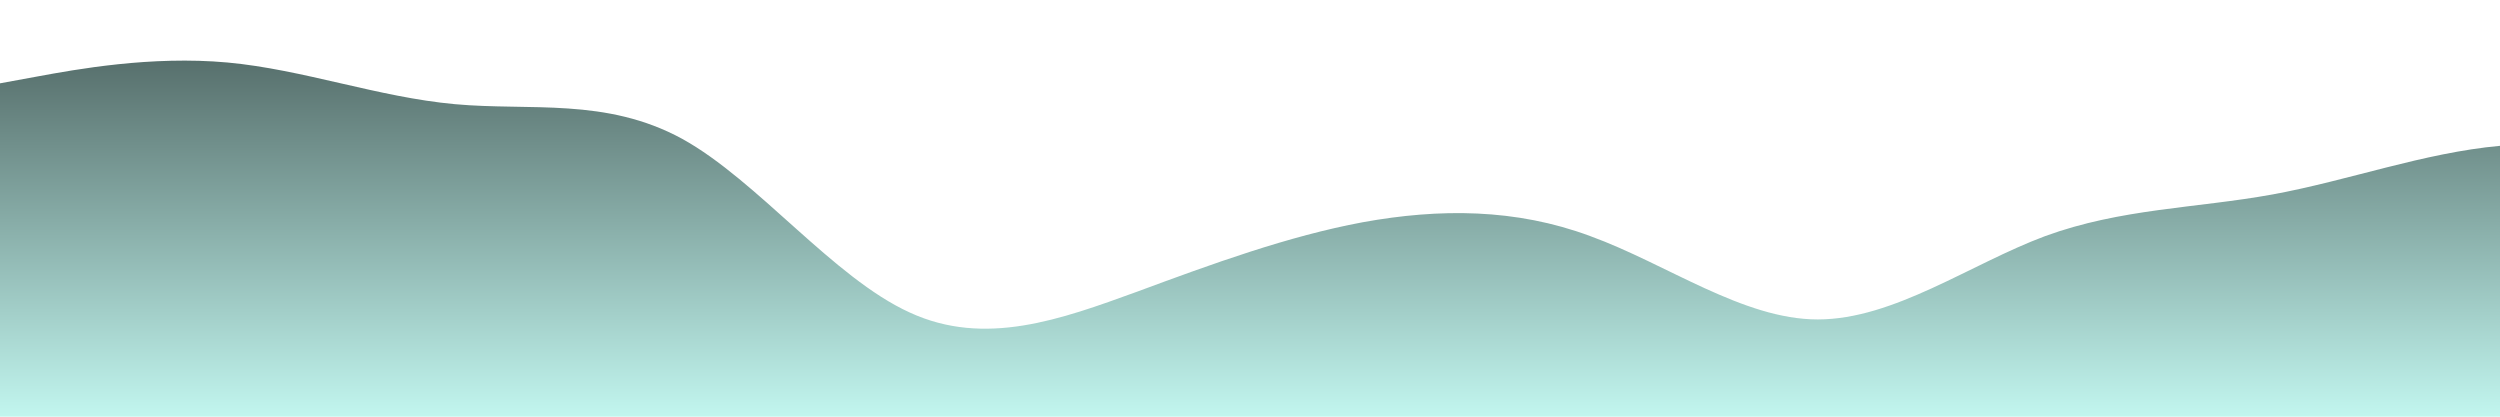
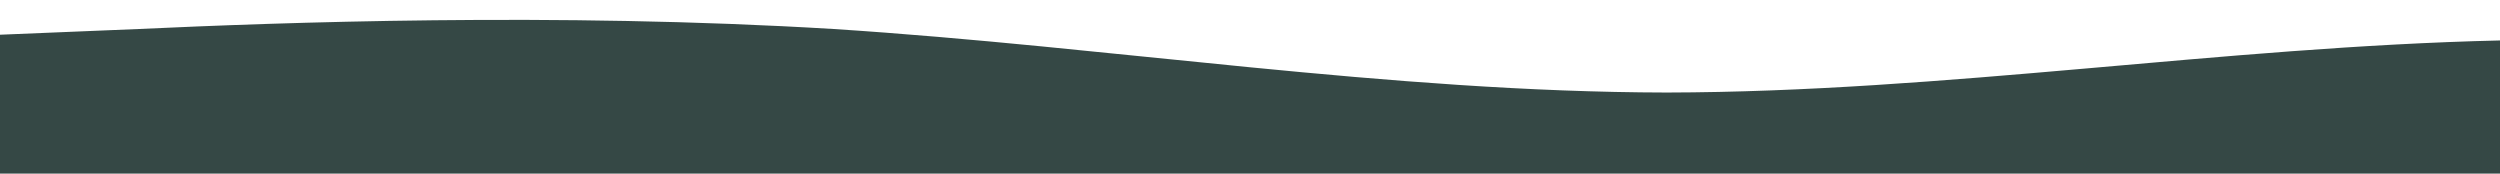
- <svg xmlns="http://www.w3.org/2000/svg" id="wave" style="transform:rotate(0deg); transition: 0.3s" viewBox="0 0 1440 240" version="1.1">
+ <svg xmlns="http://www.w3.org/2000/svg" id="wave" style="transform:rotate(0deg); transition: 0.3s" viewBox="0 0 1440 100" version="1.1">
  <defs>
    <linearGradient id="sw-gradient-0" x1="0" x2="0" y1="1" y2="0">
-       <stop stop-color="rgba(177, 243, 234, 0.79)" offset="0%" />
-       <stop stop-color="rgba(42.373, 73.177, 68.977, 0.79)" offset="100%" />
+       <stop stop-color="rgba(53, 72, 69, 1)" offset="0%" />
+       <stop stop-color="rgba(53, 72, 69, 1)" offset="100%" />
    </linearGradient>
  </defs>
-   <path style="transform:translate(0, 0px); opacity:1" fill="url(#sw-gradient-0)" d="M0,48L21.8,44C43.6,40,87,32,131,36C174.5,40,218,56,262,60C305.5,64,349,56,393,80C436.4,104,480,160,524,180C567.3,200,611,184,655,168C698.2,152,742,136,785,128C829.1,120,873,120,916,136C960,152,1004,184,1047,184C1090.9,184,1135,152,1178,136C1221.8,120,1265,120,1309,112C1352.7,104,1396,88,1440,84C1483.6,80,1527,88,1571,80C1614.5,72,1658,48,1702,40C1745.5,32,1789,40,1833,52C1876.4,64,1920,80,1964,96C2007.3,112,2051,128,2095,132C2138.2,136,2182,128,2225,112C2269.1,96,2313,72,2356,56C2400,40,2444,32,2487,60C2530.9,88,2575,152,2618,168C2661.8,184,2705,152,2749,124C2792.7,96,2836,72,2880,84C2923.6,96,2967,144,3011,160C3054.5,176,3098,160,3120,152L3141.8,144L3141.8,240L3120,240C3098.2,240,3055,240,3011,240C2967.3,240,2924,240,2880,240C2836.4,240,2793,240,2749,240C2705.5,240,2662,240,2618,240C2574.5,240,2531,240,2487,240C2443.6,240,2400,240,2356,240C2312.7,240,2269,240,2225,240C2181.8,240,2138,240,2095,240C2050.9,240,2007,240,1964,240C1920,240,1876,240,1833,240C1789.1,240,1745,240,1702,240C1658.2,240,1615,240,1571,240C1527.3,240,1484,240,1440,240C1396.4,240,1353,240,1309,240C1265.5,240,1222,240,1178,240C1134.5,240,1091,240,1047,240C1003.6,240,960,240,916,240C872.7,240,829,240,785,240C741.8,240,698,240,655,240C610.9,240,567,240,524,240C480,240,436,240,393,240C349.1,240,305,240,262,240C218.2,240,175,240,131,240C87.3,240,44,240,22,240L0,240Z" />
+   <path style="transform:translate(0, 0px); opacity:1" fill="url(#sw-gradient-0)" d="M0,20L80,16.7C160,13,320,7,480,16.7C640,27,800,53,960,53.3C1120,53,1280,27,1440,23.3C1600,20,1760,40,1920,41.7C2080,43,2240,27,2400,23.3C2560,20,2720,30,2880,31.7C3040,33,3200,27,3360,21.7C3520,17,3680,13,3840,18.3C4000,23,4160,37,4320,50C4480,63,4640,77,4800,71.7C4960,67,5120,43,5280,31.7C5440,20,5600,20,5760,31.7C5920,43,6080,67,6240,75C6400,83,6560,77,6720,76.7C6880,77,7040,83,7200,78.3C7360,73,7520,57,7680,50C7840,43,8000,47,8160,46.7C8320,47,8480,43,8640,43.3C8800,43,8960,47,9120,48.3C9280,50,9440,50,9600,53.3C9760,57,9920,63,10080,63.3C10240,63,10400,57,10560,48.3C10720,40,10880,30,11040,31.7C11200,33,11360,47,11440,53.3L11520,60L11520,100L11440,100C11360,100,11200,100,11040,100C10880,100,10720,100,10560,100C10400,100,10240,100,10080,100C9920,100,9760,100,9600,100C9440,100,9280,100,9120,100C8960,100,8800,100,8640,100C8480,100,8320,100,8160,100C8000,100,7840,100,7680,100C7520,100,7360,100,7200,100C7040,100,6880,100,6720,100C6560,100,6400,100,6240,100C6080,100,5920,100,5760,100C5600,100,5440,100,5280,100C5120,100,4960,100,4800,100C4640,100,4480,100,4320,100C4160,100,4000,100,3840,100C3680,100,3520,100,3360,100C3200,100,3040,100,2880,100C2720,100,2560,100,2400,100C2240,100,2080,100,1920,100C1760,100,1600,100,1440,100C1280,100,1120,100,960,100C800,100,640,100,480,100C320,100,160,100,80,100L0,100Z" />
</svg>
